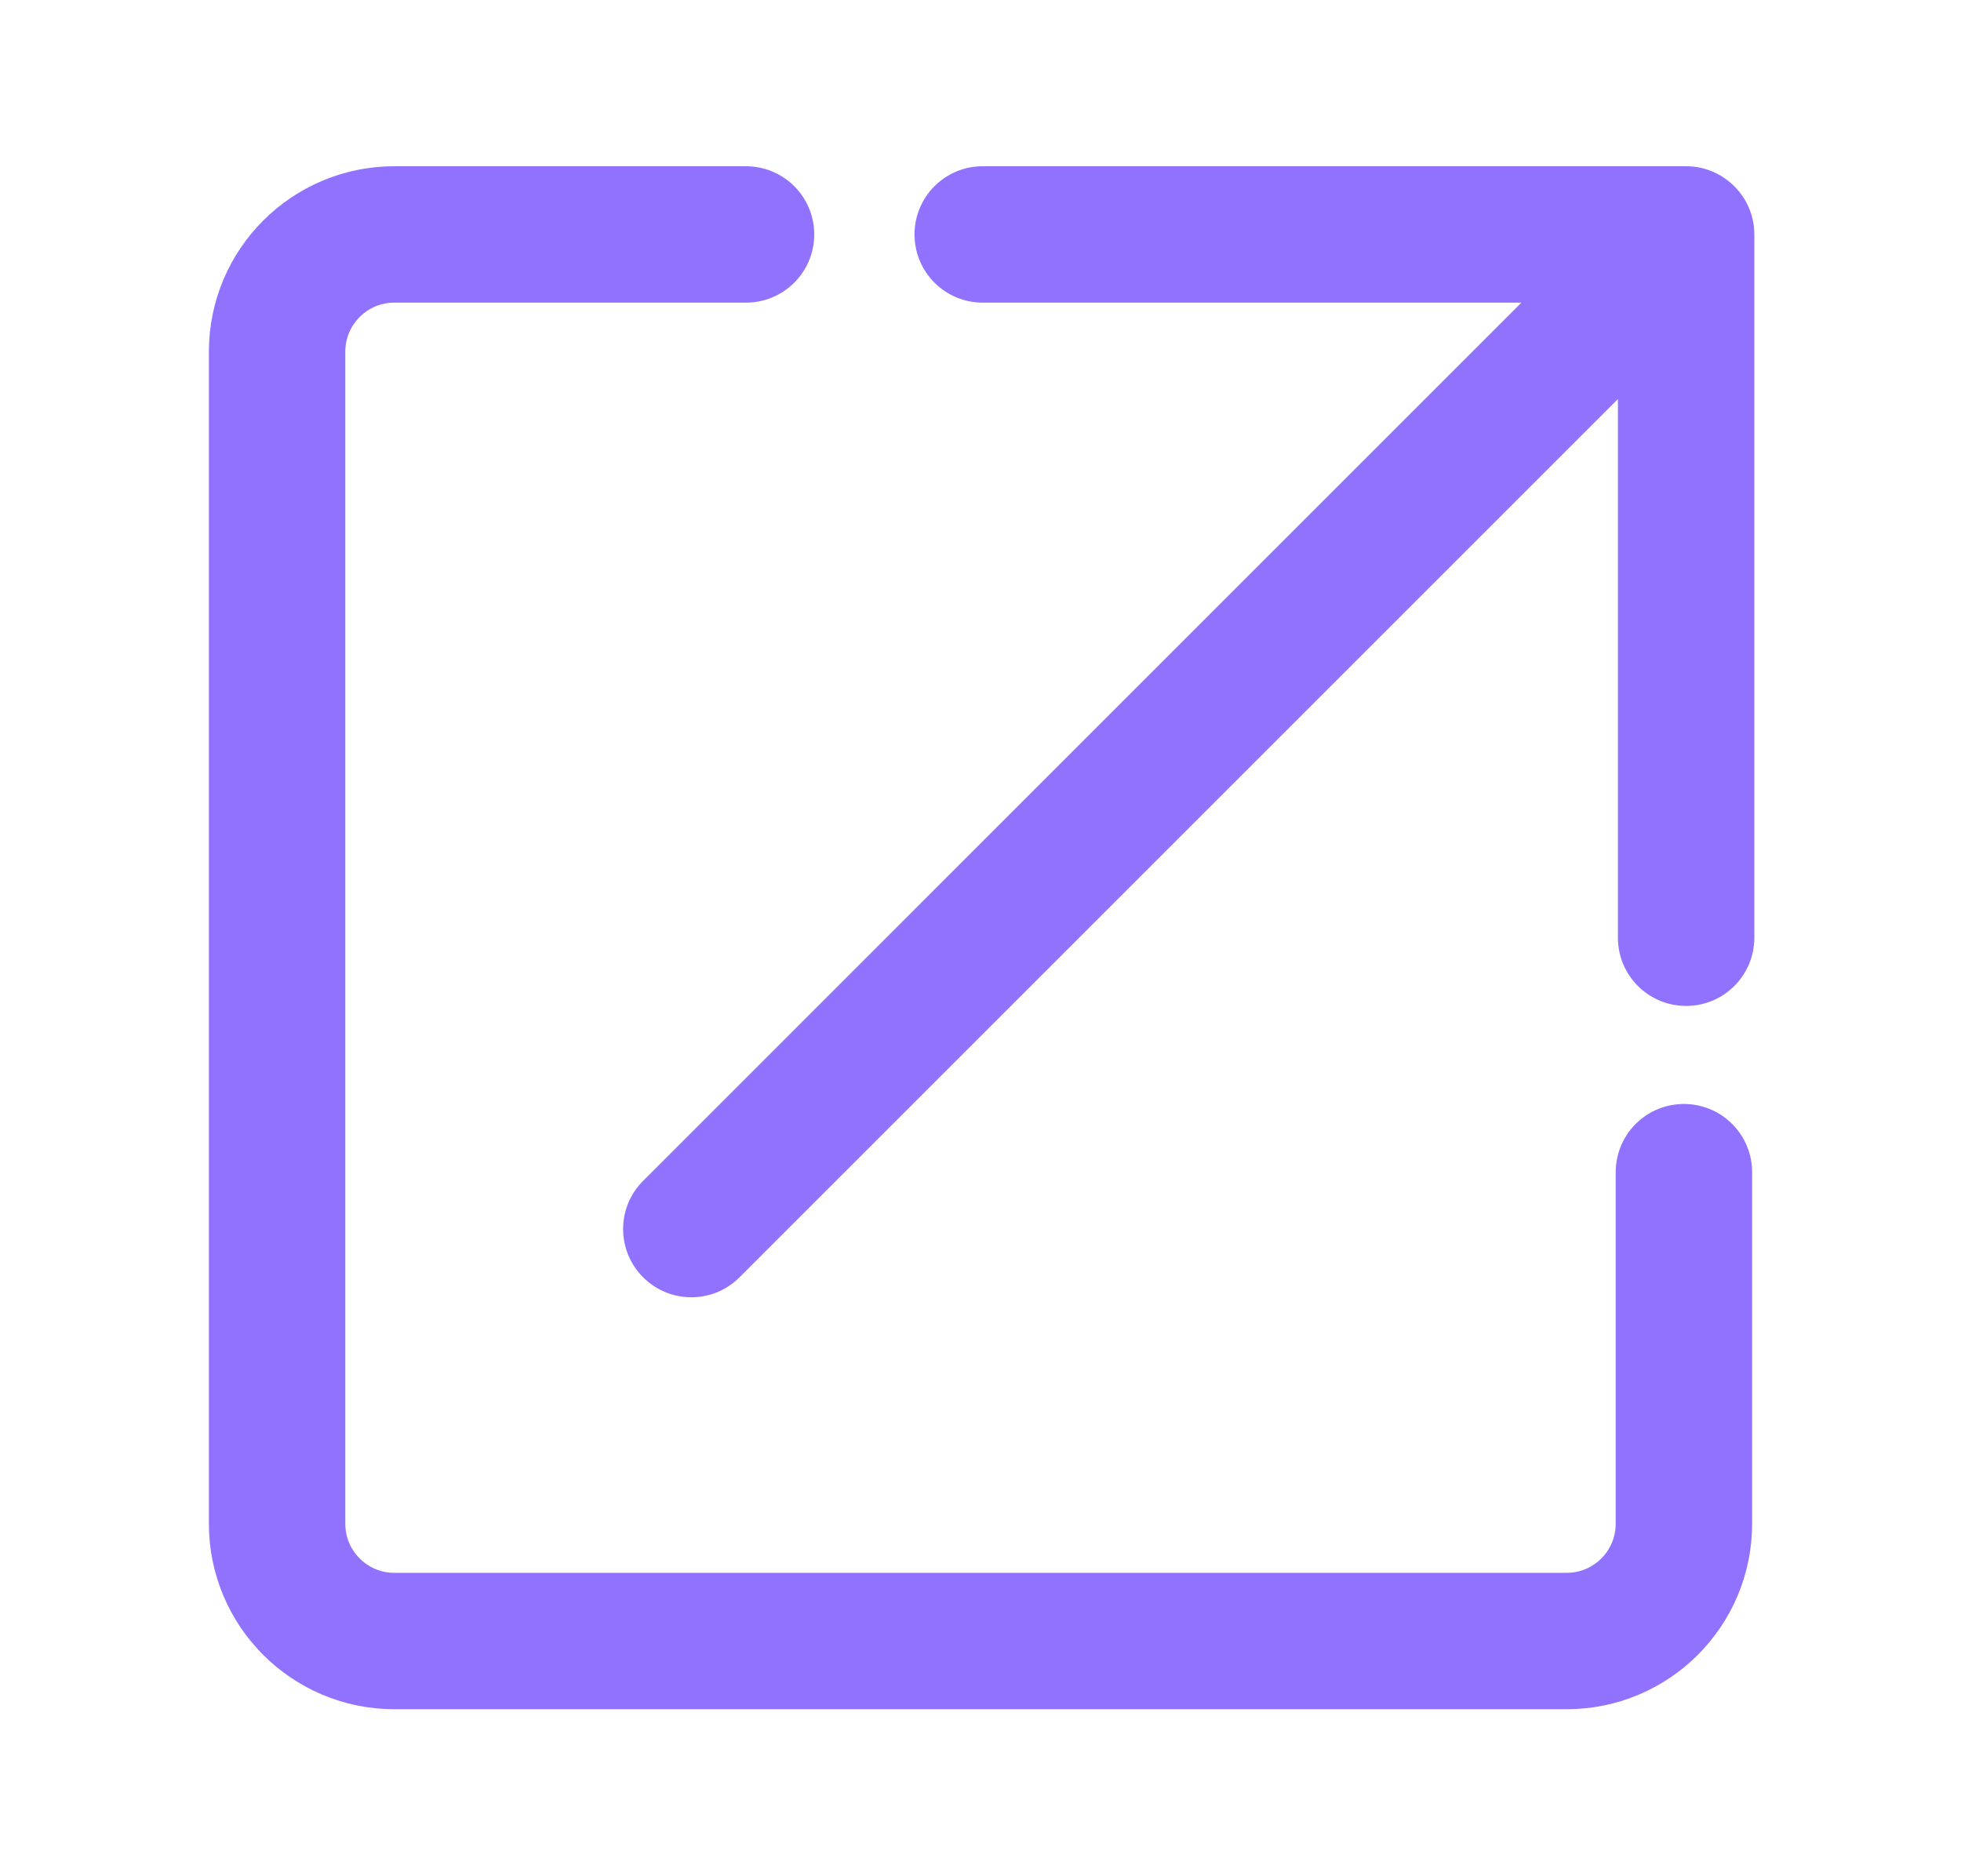
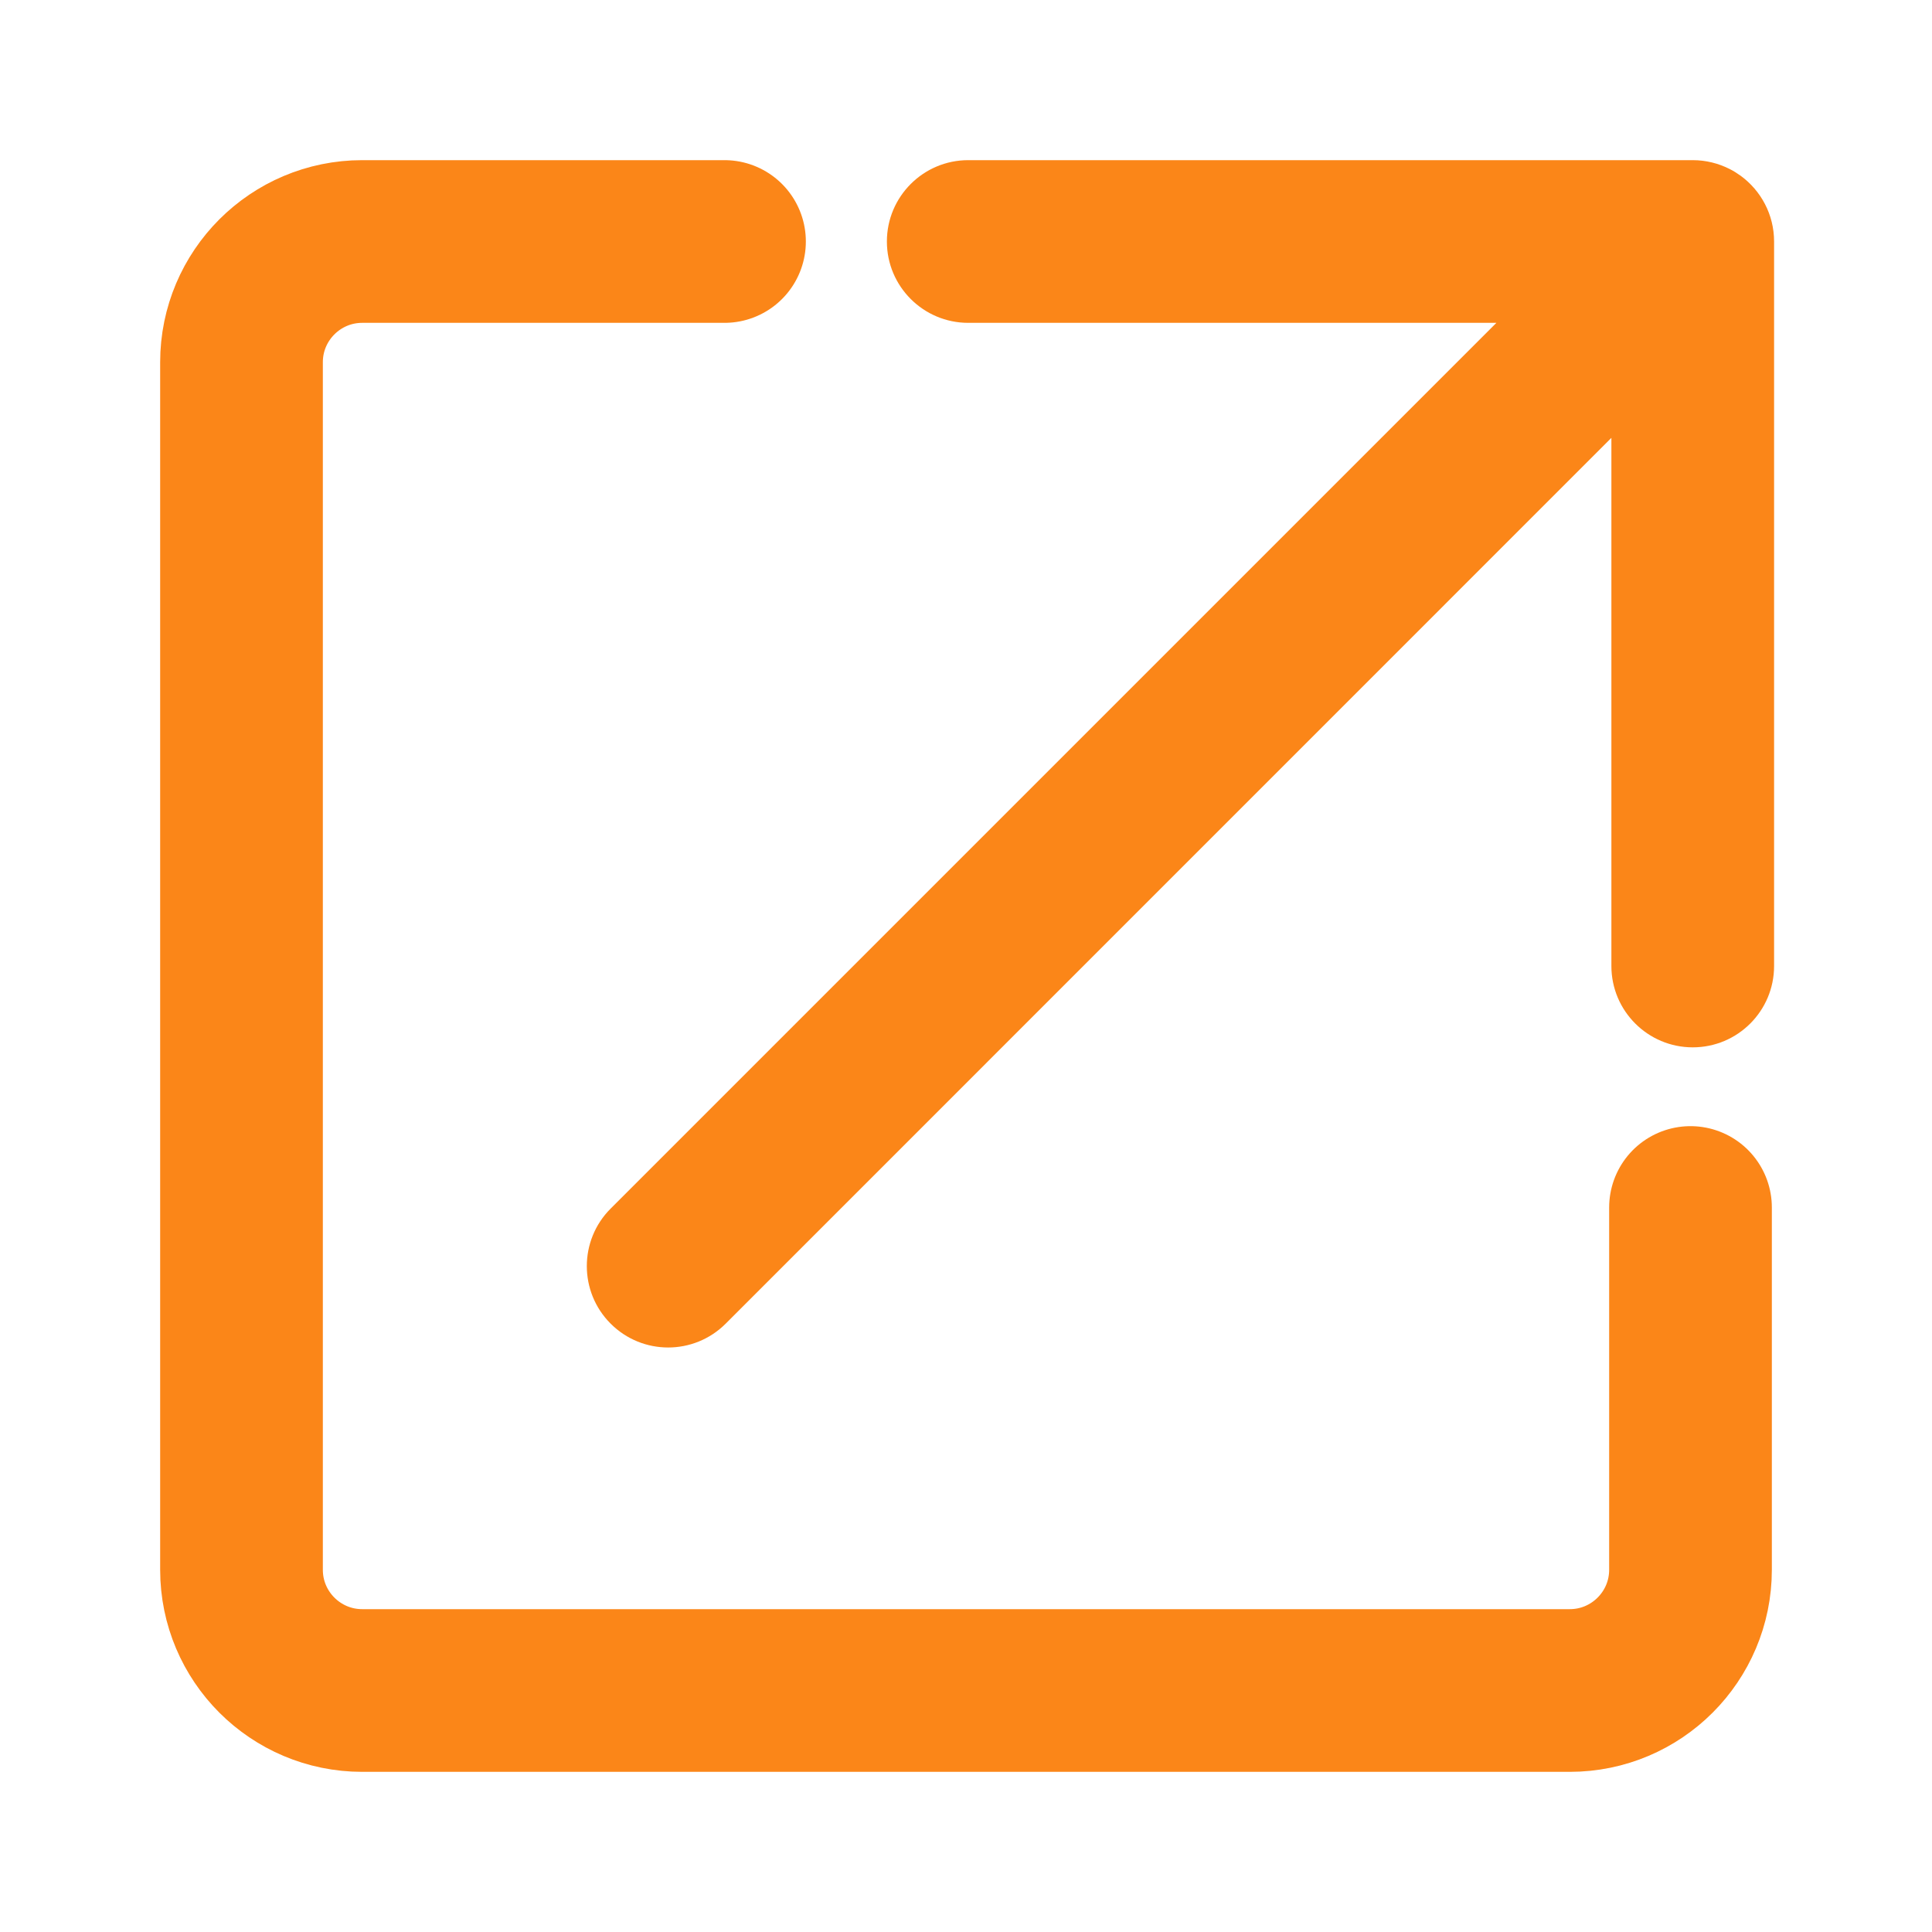
- <svg xmlns="http://www.w3.org/2000/svg" width="23" height="22" viewBox="0 0 23 22" fill="none">
-   <path d="M8.75 2.75H4.625C3.866 2.75 3.25 3.366 3.25 4.125V17.875C3.25 18.634 3.866 19.25 4.625 19.25H18.375C19.134 19.25 19.75 18.634 19.75 17.875V13.75" stroke="#9072FF" stroke-width="1.6" stroke-linecap="round" stroke-linejoin="round" />
-   <path fill-rule="evenodd" clip-rule="evenodd" d="M20.228 2.091C20.438 2.235 20.576 2.476 20.576 2.75V11C20.576 11.442 20.218 11.8 19.776 11.8C19.334 11.8 18.976 11.442 18.976 11V4.681L8.674 14.983C8.362 15.296 7.855 15.296 7.543 14.983C7.23 14.671 7.23 14.164 7.543 13.852L17.844 3.55H11.526C11.084 3.55 10.726 3.192 10.726 2.75C10.726 2.308 11.084 1.95 11.526 1.95L19.775 1.95L19.776 1.95C19.907 1.95 20.031 1.982 20.14 2.038C20.171 2.053 20.2 2.071 20.228 2.091Z" fill="#9072FF" />
+ <svg xmlns="http://www.w3.org/2000/svg" width="19" height="19" viewBox="0 0 19 19" fill="none">
+   <path d="M7.125 2.375H3.562C2.907 2.375 2.375 2.907 2.375 3.562V15.438C2.375 16.093 2.907 16.625 3.562 16.625H15.438C16.093 16.625 16.625 16.093 16.625 15.438V11.875" stroke="#FB8618" stroke-width="1.6" stroke-linecap="round" stroke-linejoin="round" />
+   <path fill-rule="evenodd" clip-rule="evenodd" d="M9.522 1.575C9.081 1.575 8.722 1.933 8.722 2.375C8.722 2.817 9.081 3.175 9.522 3.175H14.716L6.005 11.886C5.693 12.198 5.693 12.705 6.005 13.017C6.318 13.33 6.824 13.33 7.137 13.017L15.847 4.306V9.5C15.847 9.942 16.206 10.3 16.647 10.3C17.089 10.3 17.447 9.942 17.447 9.5V2.375C17.447 2.11 17.318 1.875 17.119 1.729C17.084 1.704 17.048 1.681 17.01 1.662C16.901 1.607 16.778 1.575 16.647 1.575H16.647H9.522Z" fill="#FB8618" />
</svg>
